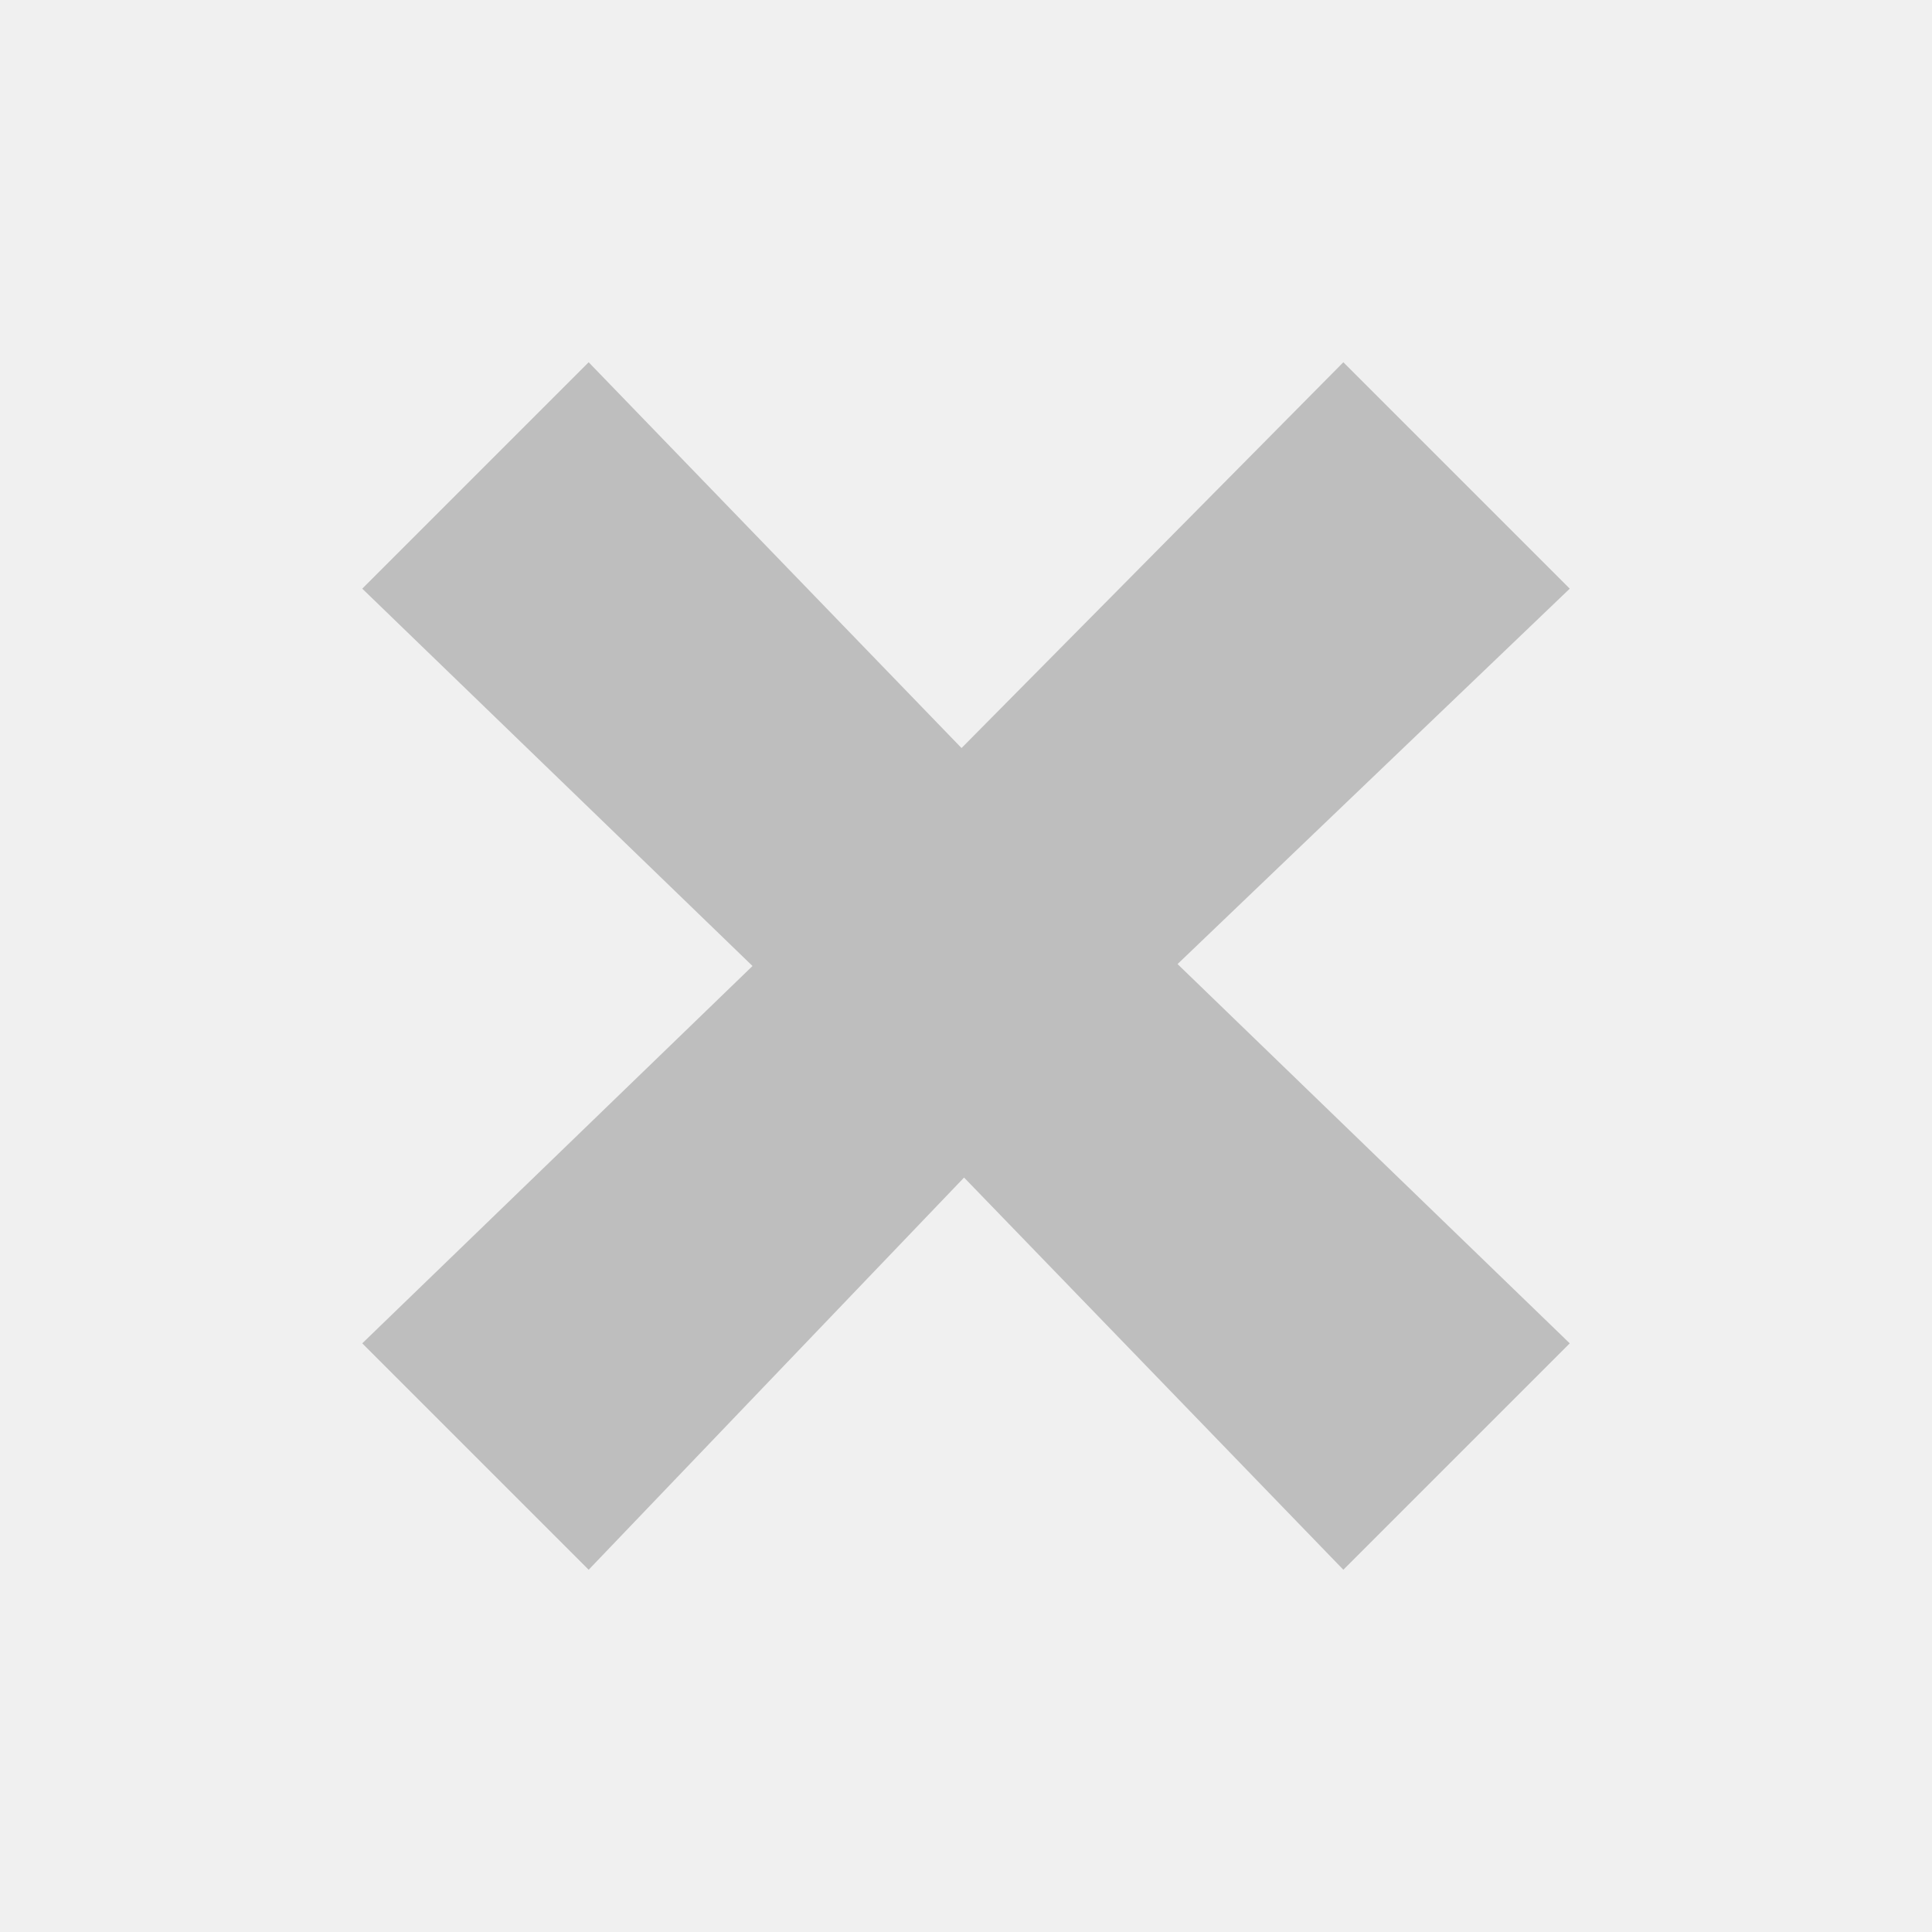
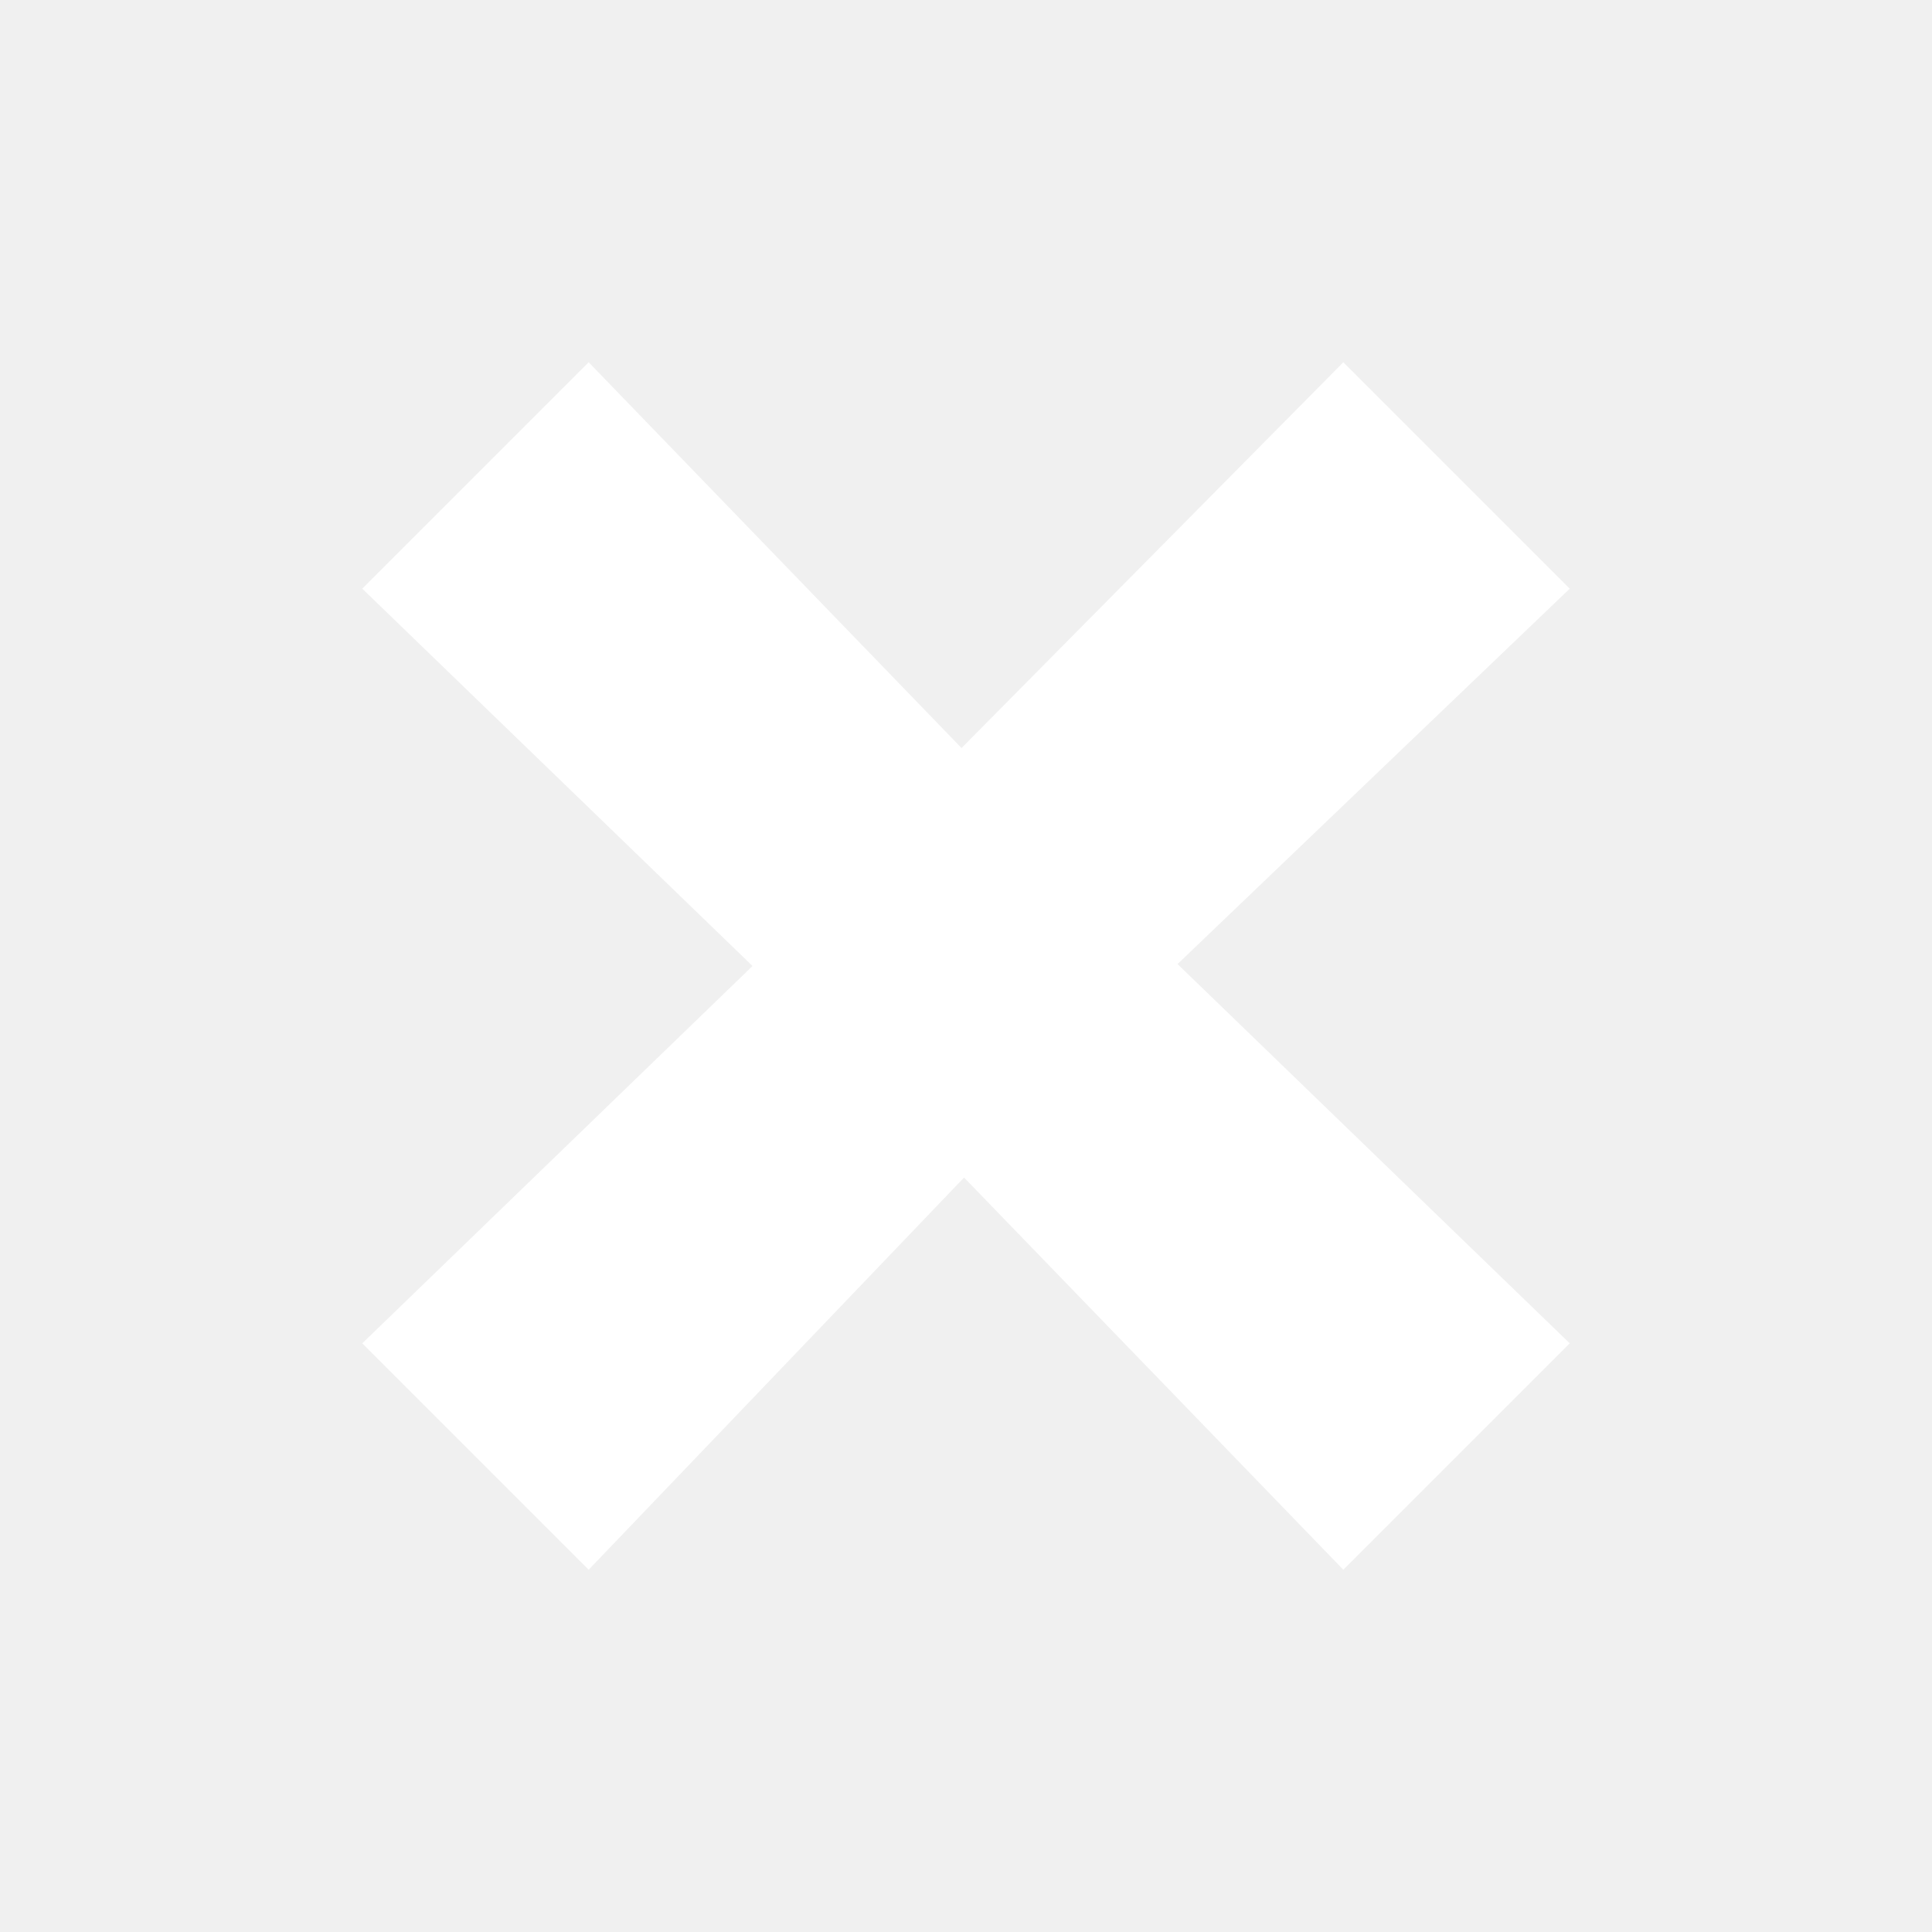
<svg xmlns="http://www.w3.org/2000/svg" version="1.1" width="16" height="16" id="svg7384">
  <defs id="defs11" />
-   <path d="M 7.963,6.195 11.125,3 13,4.875 9.752,7.984 13,11.125 11.125,13 7.984,9.752 4.875,13 3,11.125 6.232,8 3,4.875 4.875,3 7.963,6.195 z" id="path2386-8-8-6" style="color:#bebebe;fill:#bebebe;fill-opacity:1;fill-rule:nonzero;stroke:none;stroke-width:1;marker:none;visibility:visible;display:inline;overflow:visible;enable-background:accumulate" />
+   <path d="M 7.963,6.195 11.125,3 13,4.875 9.752,7.984 13,11.125 11.125,13 7.984,9.752 4.875,13 3,11.125 6.232,8 3,4.875 4.875,3 7.963,6.195 z" id="path2386-8-8-6" style="color:#bebebe;fill:#ffffff;fill-opacity:1;fill-rule:nonzero;stroke:none;stroke-width:1;marker:none;visibility:visible;display:inline;overflow:visible;enable-background:accumulate" />
</svg>
